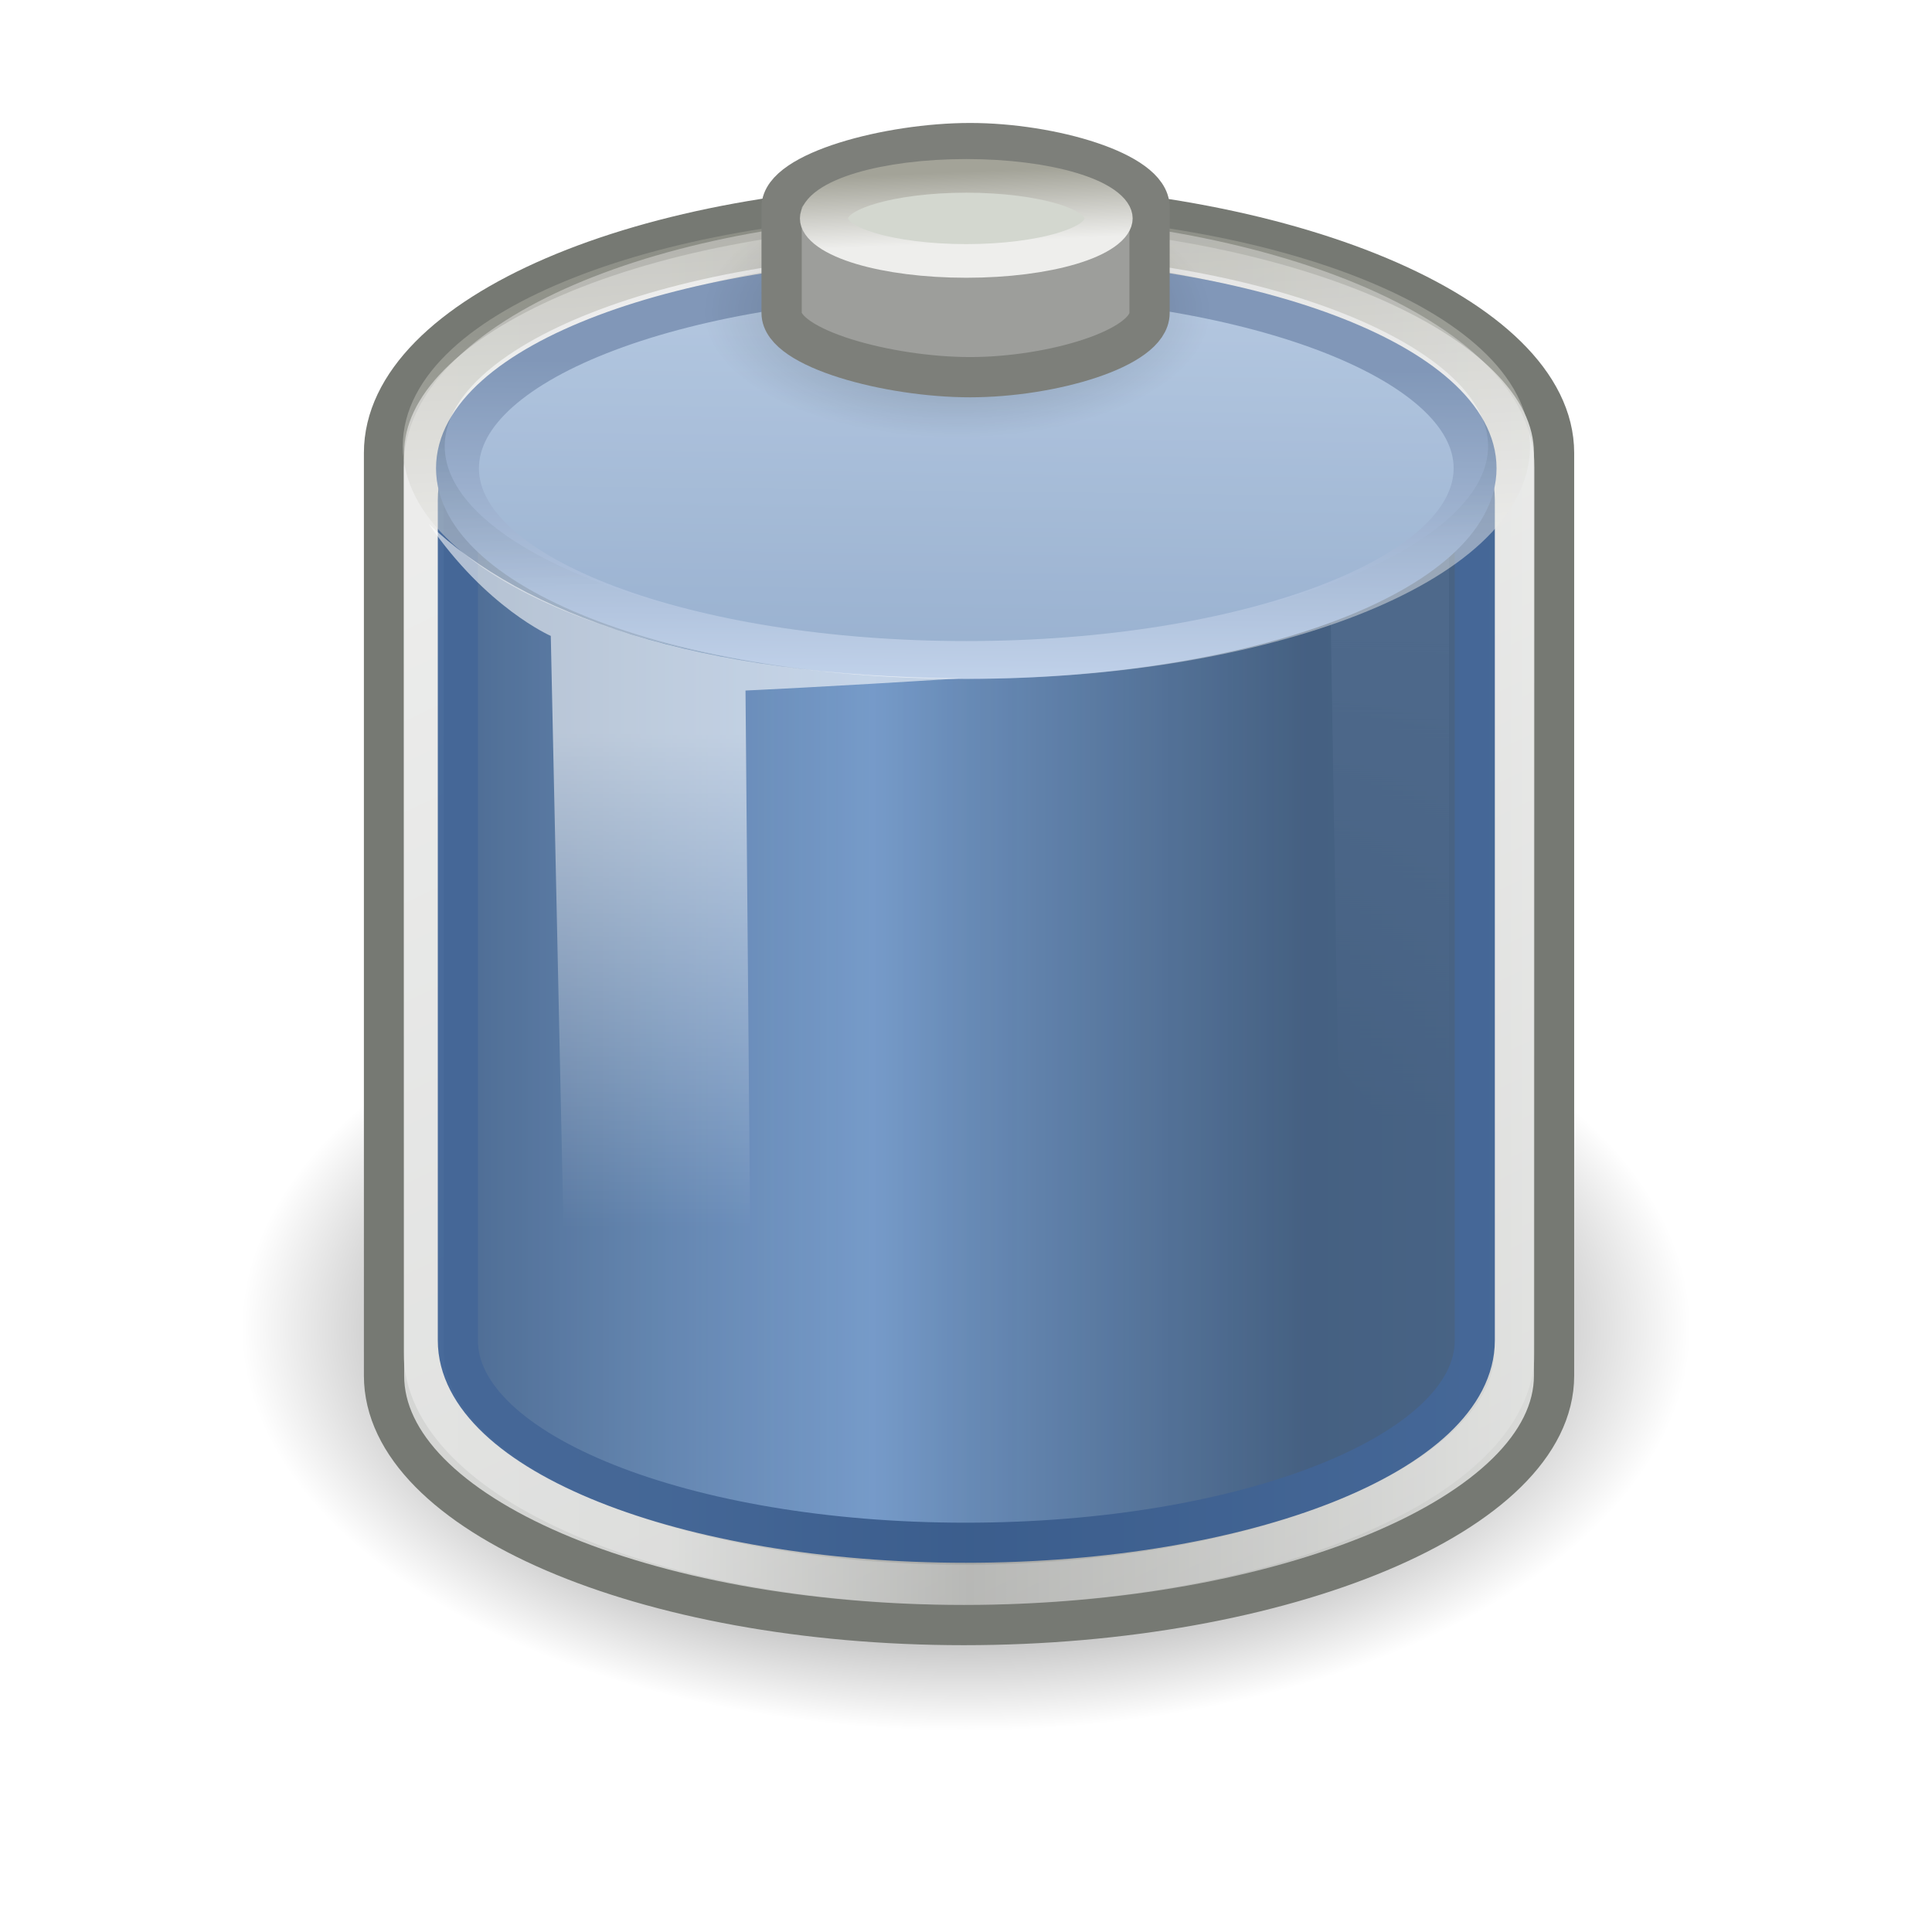
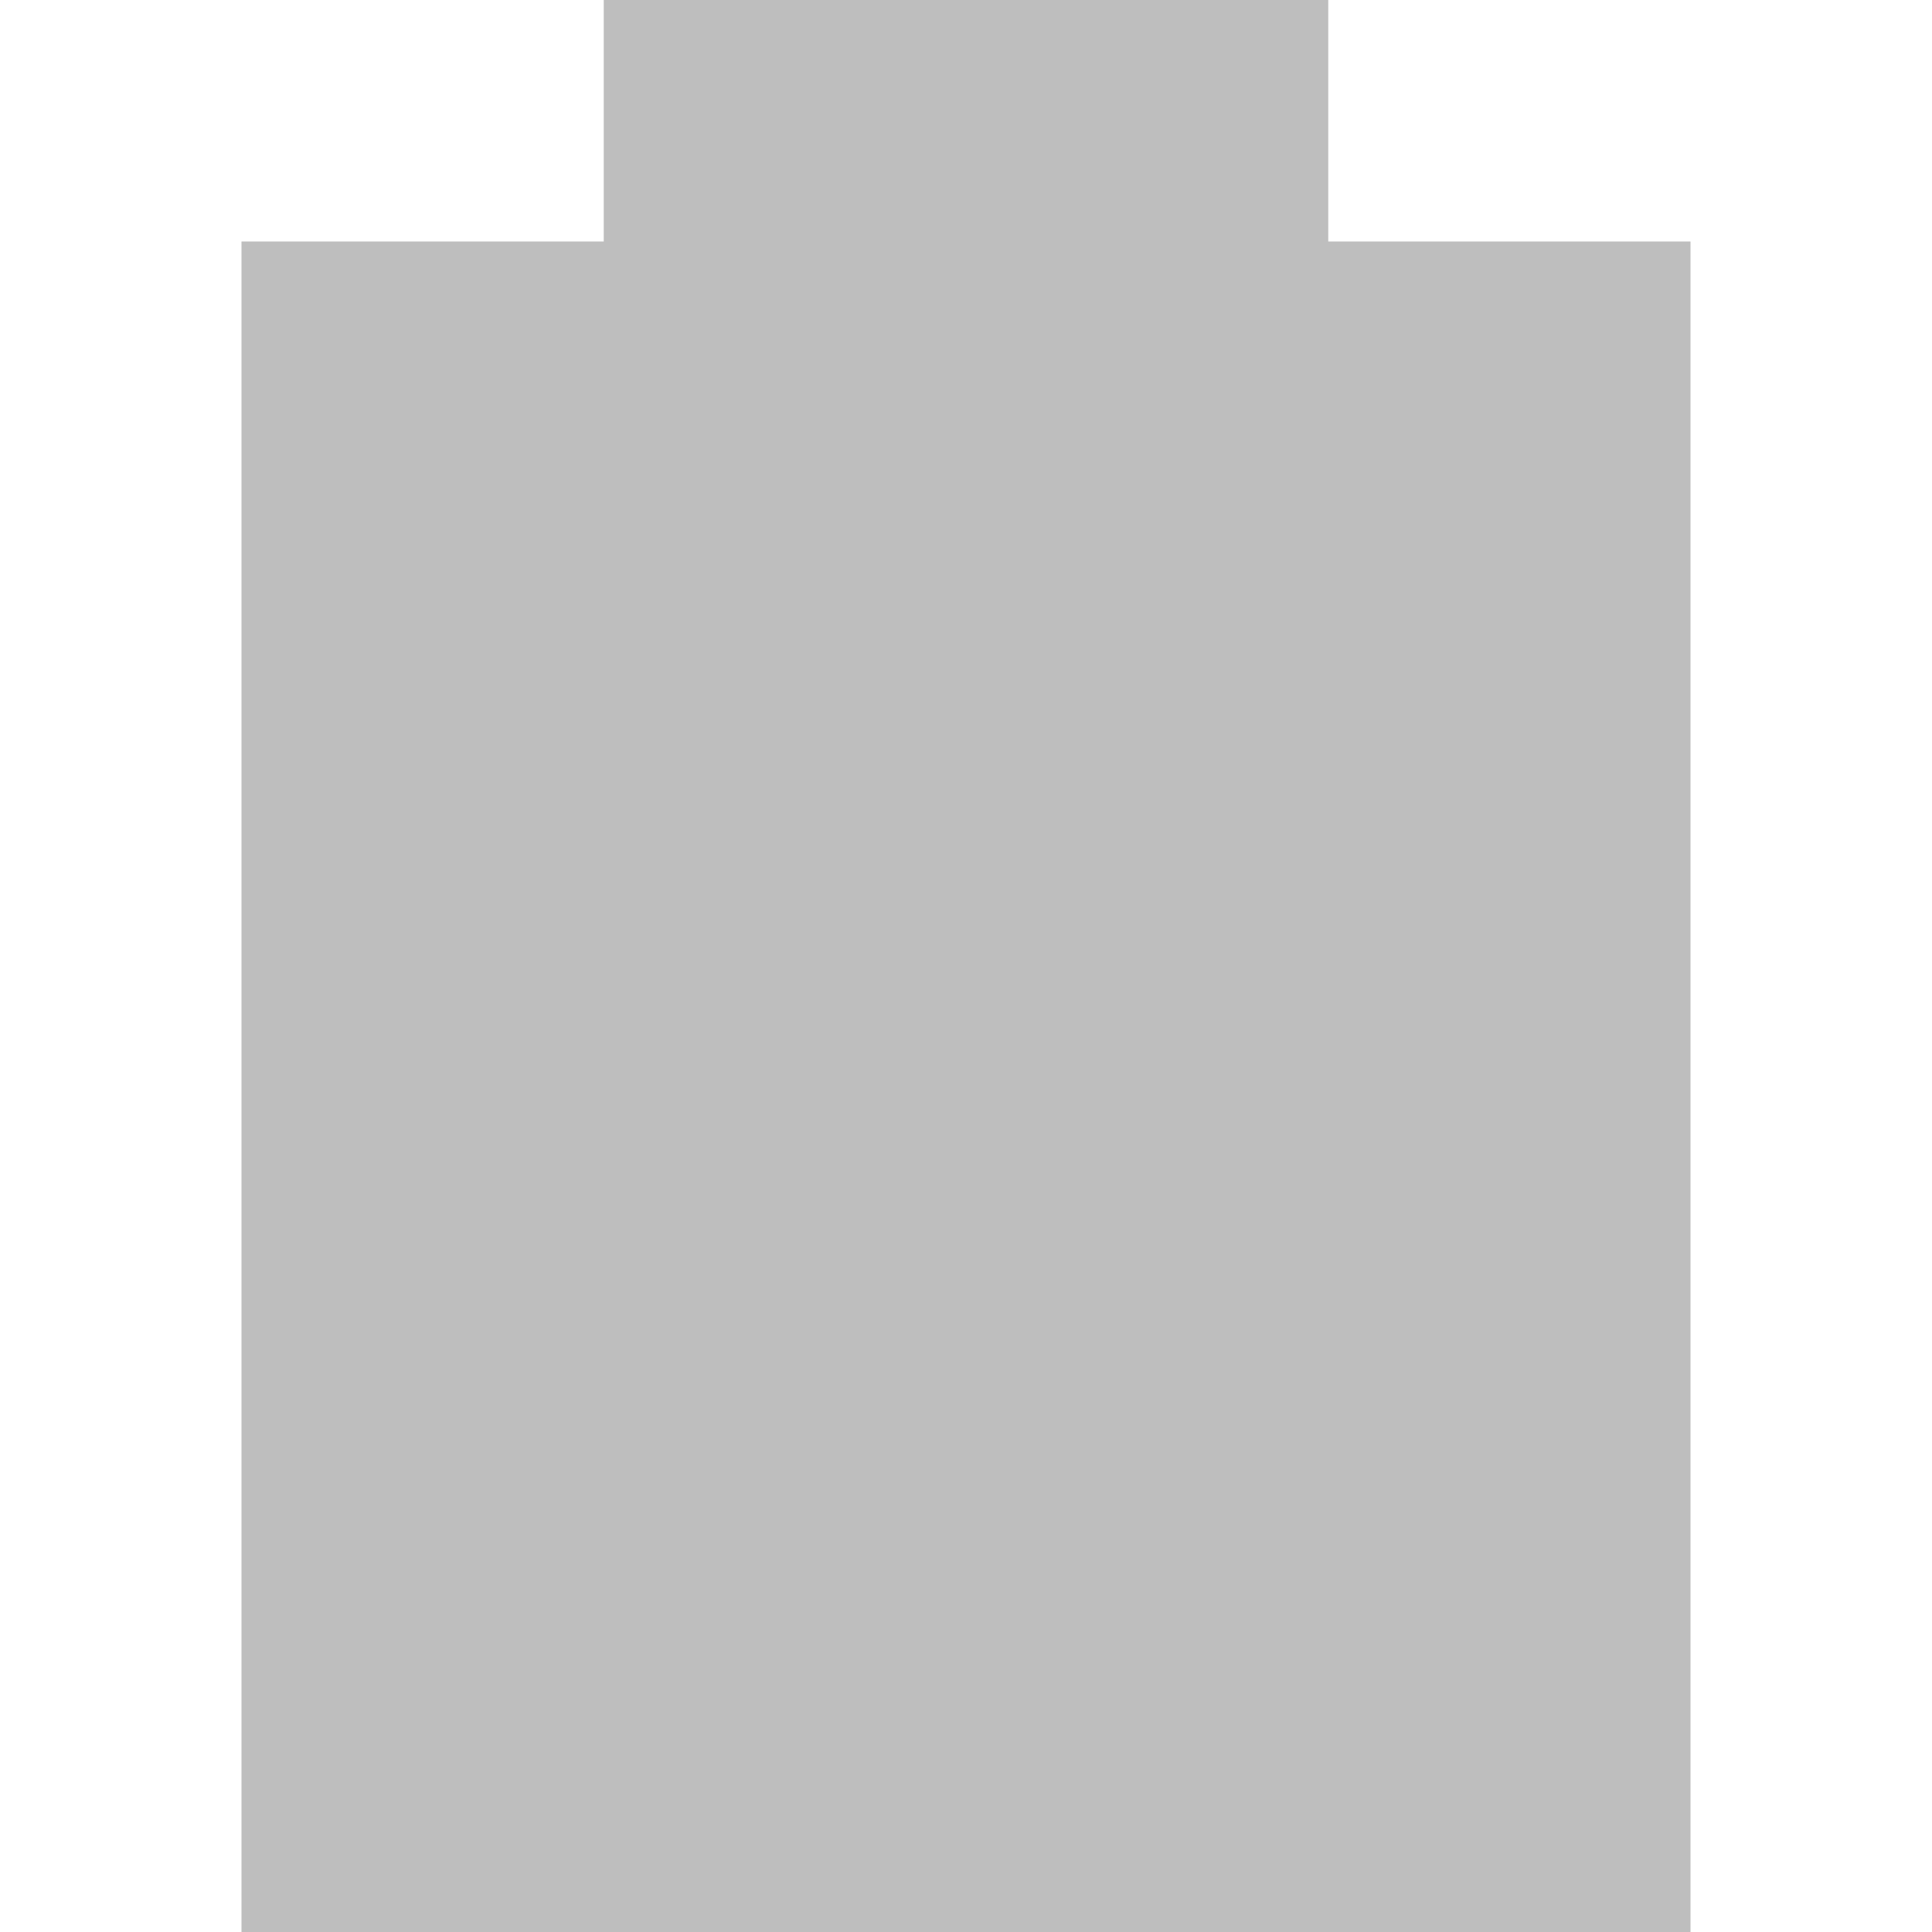
- <svg xmlns="http://www.w3.org/2000/svg" xmlns:xlink="http://www.w3.org/1999/xlink" version="1.1" width="48" height="48" id="svg1328">
-   <defs id="defs3">
-     <linearGradient id="linearGradient3260">
-       <stop id="stop3262" style="stop-color:#3465a4;stop-opacity:1" offset="0" />
-       <stop id="stop3264" style="stop-color:#8fb1dc;stop-opacity:1" offset="1" />
-     </linearGradient>
-     <linearGradient id="linearGradient3815">
-       <stop id="stop3817" style="stop-color:#204a87;stop-opacity:1" offset="0" />
-       <stop id="stop3819" style="stop-color:#98b8e7;stop-opacity:1" offset="1" />
-     </linearGradient>
-     <linearGradient id="linearGradient3805">
-       <stop id="stop3807" style="stop-color:#284e7f;stop-opacity:1" offset="0" />
-       <stop id="stop3813" style="stop-color:#6694cf;stop-opacity:1" offset="0.5" />
-       <stop id="stop3809" style="stop-color:#234570;stop-opacity:1" offset="1" />
-     </linearGradient>
-     <linearGradient id="linearGradient3247">
-       <stop id="stop3249" style="stop-color:#f0f0f0;stop-opacity:1" offset="0" />
-       <stop id="stop3251" style="stop-color:#f0f0f0;stop-opacity:0" offset="1" />
-     </linearGradient>
-     <linearGradient id="linearGradient3233">
-       <stop id="stop3235" style="stop-color:#eeeeec;stop-opacity:1" offset="0" />
-       <stop id="stop3237" style="stop-color:#a3a398;stop-opacity:1" offset="1" />
-     </linearGradient>
-     <linearGradient id="linearGradient6924">
-       <stop id="stop6926" style="stop-color:#ffffff;stop-opacity:1" offset="0" />
-       <stop id="stop6928" style="stop-color:#ffffff;stop-opacity:0" offset="1" />
-     </linearGradient>
-     <linearGradient id="linearGradient4176">
-       <stop id="stop4178" style="stop-color:#ffffff;stop-opacity:1" offset="0" />
-       <stop id="stop4180" style="stop-color:#ffffff;stop-opacity:0" offset="1" />
-     </linearGradient>
-     <linearGradient id="linearGradient4134">
-       <stop id="stop4136" style="stop-color:#d6d7d5;stop-opacity:1" offset="0" />
-       <stop id="stop4148" style="stop-color:#d1d2d0;stop-opacity:1" offset="0.25" />
-       <stop id="stop4142" style="stop-color:#a5a6a3;stop-opacity:1" offset="0.5" />
-       <stop id="stop4138" style="stop-color:#dddedc;stop-opacity:1" offset="1" />
-     </linearGradient>
-     <linearGradient id="linearGradient4126">
-       <stop id="stop4128" style="stop-color:#000000;stop-opacity:1" offset="0" />
-       <stop id="stop4130" style="stop-color:#000000;stop-opacity:0" offset="1" />
-     </linearGradient>
-     <radialGradient cx="23.857" cy="40" r="17.143" fx="23.857" fy="40" id="radialGradient4132" xlink:href="#linearGradient4126" gradientUnits="userSpaceOnUse" gradientTransform="matrix(1,0,0,0.5,0,20)" />
-     <linearGradient x1="9.303" y1="26.719" x2="38.826" y2="26.719" id="linearGradient4140" xlink:href="#linearGradient4134" gradientUnits="userSpaceOnUse" gradientTransform="matrix(1.010922,0,0,0.991346,-0.252091,-3.771757)" />
-     <linearGradient x1="17.16" y1="14.004" x2="37.969" y2="56.576" id="linearGradient4182" xlink:href="#linearGradient4176" gradientUnits="userSpaceOnUse" gradientTransform="matrix(1.010922,0,0,0.992756,-0.252091,-3.777963)" />
-     <linearGradient x1="16.071" y1="19.5" x2="16.036" y2="31.75" id="linearGradient6930" xlink:href="#linearGradient6924" gradientUnits="userSpaceOnUse" gradientTransform="matrix(1.010922,0,0,1,-0.252092,-1.27308)" />
-     <radialGradient cx="23.857" cy="40" r="17.143" fx="23.857" fy="40" id="radialGradient6946" xlink:href="#linearGradient4126" gradientUnits="userSpaceOnUse" gradientTransform="matrix(1,0,0,0.5,0,20)" />
-     <linearGradient x1="24" y1="17.246" x2="23.434" y2="8.048" id="linearGradient3239" xlink:href="#linearGradient3233" gradientUnits="userSpaceOnUse" />
-     <linearGradient x1="34.244" y1="17.695" x2="34.244" y2="29.918" id="linearGradient3253" xlink:href="#linearGradient3247" gradientUnits="userSpaceOnUse" gradientTransform="matrix(1.010922,0,0,1,-0.252092,-2.130223)" />
-     <linearGradient x1="24" y1="17.246" x2="23.434" y2="8.048" id="linearGradient3255" xlink:href="#linearGradient3233" gradientUnits="userSpaceOnUse" />
-     <linearGradient x1="11.003" y1="32.489" x2="32.397" y2="32.489" id="linearGradient3811" xlink:href="#linearGradient3805" gradientUnits="userSpaceOnUse" gradientTransform="matrix(1.010922,0,0,1,-0.25209,-2.130223)" />
-     <linearGradient x1="25.698" y1="11.17" x2="25.573" y2="20.118" id="linearGradient3821" xlink:href="#linearGradient3815" gradientUnits="userSpaceOnUse" />
-     <linearGradient x1="21.487" y1="25.114" x2="21.756" y2="5.562" id="linearGradient3266" xlink:href="#linearGradient3260" gradientUnits="userSpaceOnUse" />
-   </defs>
-   <g id="layer1">
-     <path d="M 41,40 A 17.143,8.571 0 1 1 6.714,40 17.143,8.571 0 1 1 41,40 z" transform="matrix(1.05,0,0,1.166667,-1.050002,-13.66668)" id="path3366" style="color:#000000;fill:url(#radialGradient4132);fill-opacity:1;fill-rule:nonzero;stroke:none;stroke-width:1;marker:none;visibility:visible;display:block;overflow:visible" />
-     <path d="m 23.947,5.057 c -7.945,0 -14.406,2.778 -14.406,6.196 0,0.245 0,22.669 0,22.925 0,3.418 6.46,6.196 14.406,6.196 7.945,0 14.663,-2.778 14.663,-6.196 0,-0.202 0,-22.723 0,-22.925 0,-3.418 -6.718,-6.196 -14.663,-6.196 z" id="path3068" style="color:#000000;fill:url(#linearGradient4140);fill-opacity:1;fill-rule:nonzero;stroke:#767973;stroke-width:1;stroke-linecap:butt;stroke-linejoin:miter;stroke-miterlimit:10;stroke-opacity:1;stroke-dasharray:none;stroke-dashoffset:0;marker:none;visibility:visible;display:block;overflow:visible" />
-     <path d="m 23.956,5.837 c -7.408,0 -13.431,2.594 -13.431,5.785 0,0.229 0,21.728 0,21.966 0,3.191 6.023,5.785 13.431,5.785 7.408,0 13.671,-2.594 13.671,-5.785 0,-0.189 0,-21.777 0,-21.966 0,-3.191 -6.263,-5.785 -13.671,-5.785 z" id="path4174" style="opacity:0.544;color:#000000;fill:none;stroke:url(#linearGradient4182);stroke-width:1;stroke-linecap:butt;stroke-linejoin:miter;stroke-miterlimit:10;stroke-opacity:1;stroke-dasharray:none;stroke-dashoffset:0;marker:none;visibility:visible;display:block;overflow:visible" />
-     <path d="M 36,9.555 C 34.879,8.57 33.931,8.27 32.936,7.787 L 33.243,26.475 36,29.707 36,9.555 z" id="path3245" style="color:#000000;fill:url(#linearGradient3253);fill-opacity:1;fill-rule:nonzero;stroke:none;stroke-width:1;marker:none;visibility:visible;display:block;overflow:visible" />
-     <path d="m 23.371,7.391 c -6.676,0.135 -11.996,2.34 -11.996,5.028 0,0.319 0,20.565 0,20.882 0,2.775 5.64,5.028 12.618,5.028 6.978,0 12.648,-2.253 12.648,-5.028 0,-0.317 0,-20.563 0,-20.882 0,-2.775 -5.67,-5.028 -12.648,-5.028 -0.218,0 -0.407,-0.004 -0.622,0 z" id="path3275" style="opacity:0.791;color:#000000;fill:url(#linearGradient3811);fill-opacity:1;fill-rule:nonzero;stroke:#204a87;stroke-width:0.996;stroke-linecap:butt;stroke-linejoin:miter;stroke-miterlimit:10;stroke-opacity:1;stroke-dasharray:none;stroke-dashoffset:0;marker:none;visibility:visible;display:block;overflow:visible" />
-     <path d="m 36.857,14.071 a 12.857,5.5 0 1 1 -25.714,0 12.857,5.5 0 1 1 25.714,0 z" transform="matrix(0.983216,0,0,0.865862,0.4098,-0.550033)" id="path3277" style="color:#000000;fill:url(#linearGradient3266);fill-opacity:1;fill-rule:nonzero;stroke:url(#linearGradient3821);stroke-width:1.084;stroke-linecap:butt;stroke-linejoin:miter;stroke-miterlimit:10;stroke-opacity:1;stroke-dasharray:none;stroke-dashoffset:0;marker:none;visibility:visible;display:block;overflow:visible" />
-     <path d="m 36.857,14.071 a 12.857,5.5 0 1 1 -25.714,0 12.857,5.5 0 1 1 25.714,0 z" transform="matrix(1.048621,0,0,0.964345,-1.156846,-2.485635)" id="path3364" style="opacity:0.467;color:#000000;fill:#f0f0f0;fill-opacity:1;fill-rule:nonzero;stroke:url(#linearGradient3239);stroke-width:0.994;stroke-linecap:butt;stroke-linejoin:miter;stroke-miterlimit:10;stroke-opacity:1;stroke-dasharray:none;stroke-dashoffset:0;marker:none;visibility:visible;display:block;overflow:visible" />
-     <path d="M 41,40 A 17.143,8.571 0 1 1 6.714,40 17.143,8.571 0 1 1 41,40 z" transform="matrix(0.367399,0,0,0.36343,15.0122,-6.782537)" id="path6944" style="opacity:0.308;color:#000000;fill:url(#radialGradient6946);fill-opacity:1;fill-rule:nonzero;stroke:none;stroke-width:1;marker:none;visibility:visible;display:block;overflow:visible" />
-     <path d="m 24.101,3.555 c -2.025,0 -4.682,0.714 -4.682,1.593 0,0.063 0,2.564 0,2.63 0,0.879 2.657,1.593 4.682,1.593 2.025,0 4.459,-0.714 4.459,-1.593 0,-0.052 0,-2.578 0,-2.63 0,-0.879 -2.434,-1.593 -4.459,-1.593 z" id="path3362" style="color:#000000;fill:#9d9e9b;fill-opacity:1;fill-rule:nonzero;stroke:#7d7f7a;stroke-width:1;stroke-linecap:butt;stroke-linejoin:miter;stroke-miterlimit:10;stroke-opacity:1;stroke-dasharray:none;stroke-dashoffset:0;marker:none;visibility:visible;display:block;overflow:visible" />
-     <path d="m 13.684,15.798 0.361,16.786 4.621,1.286 -0.144,-16.714 c 0,0 1.96,-0.088 5.354,-0.303 -6.568,-0.05 -10.859,-1.578 -13.225,-3.84 1.432,2.092 3.033,2.786 3.033,2.786 z" id="path6922" style="opacity:0.582;color:#000000;fill:url(#linearGradient6930);fill-opacity:1;fill-rule:nonzero;stroke:none;stroke-width:1;marker:none;visibility:visible;display:block;overflow:visible" />
-     <path d="m 36.857,14.071 a 12.857,5.5 0 1 1 -25.714,0 12.857,5.5 0 1 1 25.714,0 z" transform="matrix(0.27495,0,0,0.192106,17.40809,2.723154)" id="path6940" style="color:#000000;fill:#d3d7cf;fill-opacity:1;fill-rule:nonzero;stroke:url(#linearGradient3255);stroke-width:4.351;stroke-linecap:butt;stroke-linejoin:miter;stroke-miterlimit:10;stroke-opacity:1;stroke-dasharray:none;stroke-dashoffset:0;marker:none;visibility:visible;display:block;overflow:visible" />
-   </g>
-   <g id="layer2" />
+ <svg xmlns="http://www.w3.org/2000/svg" width="16" viewBox="0 0 16 16" height="16" id="svg2" version="1.1">
+   <defs id="defs8" />
+   <path d="M 5,0 5,2 2,2 2,16 14,16 14,2 11,2 11,0 z" fill="#bebebe" id="path4" />
</svg>
